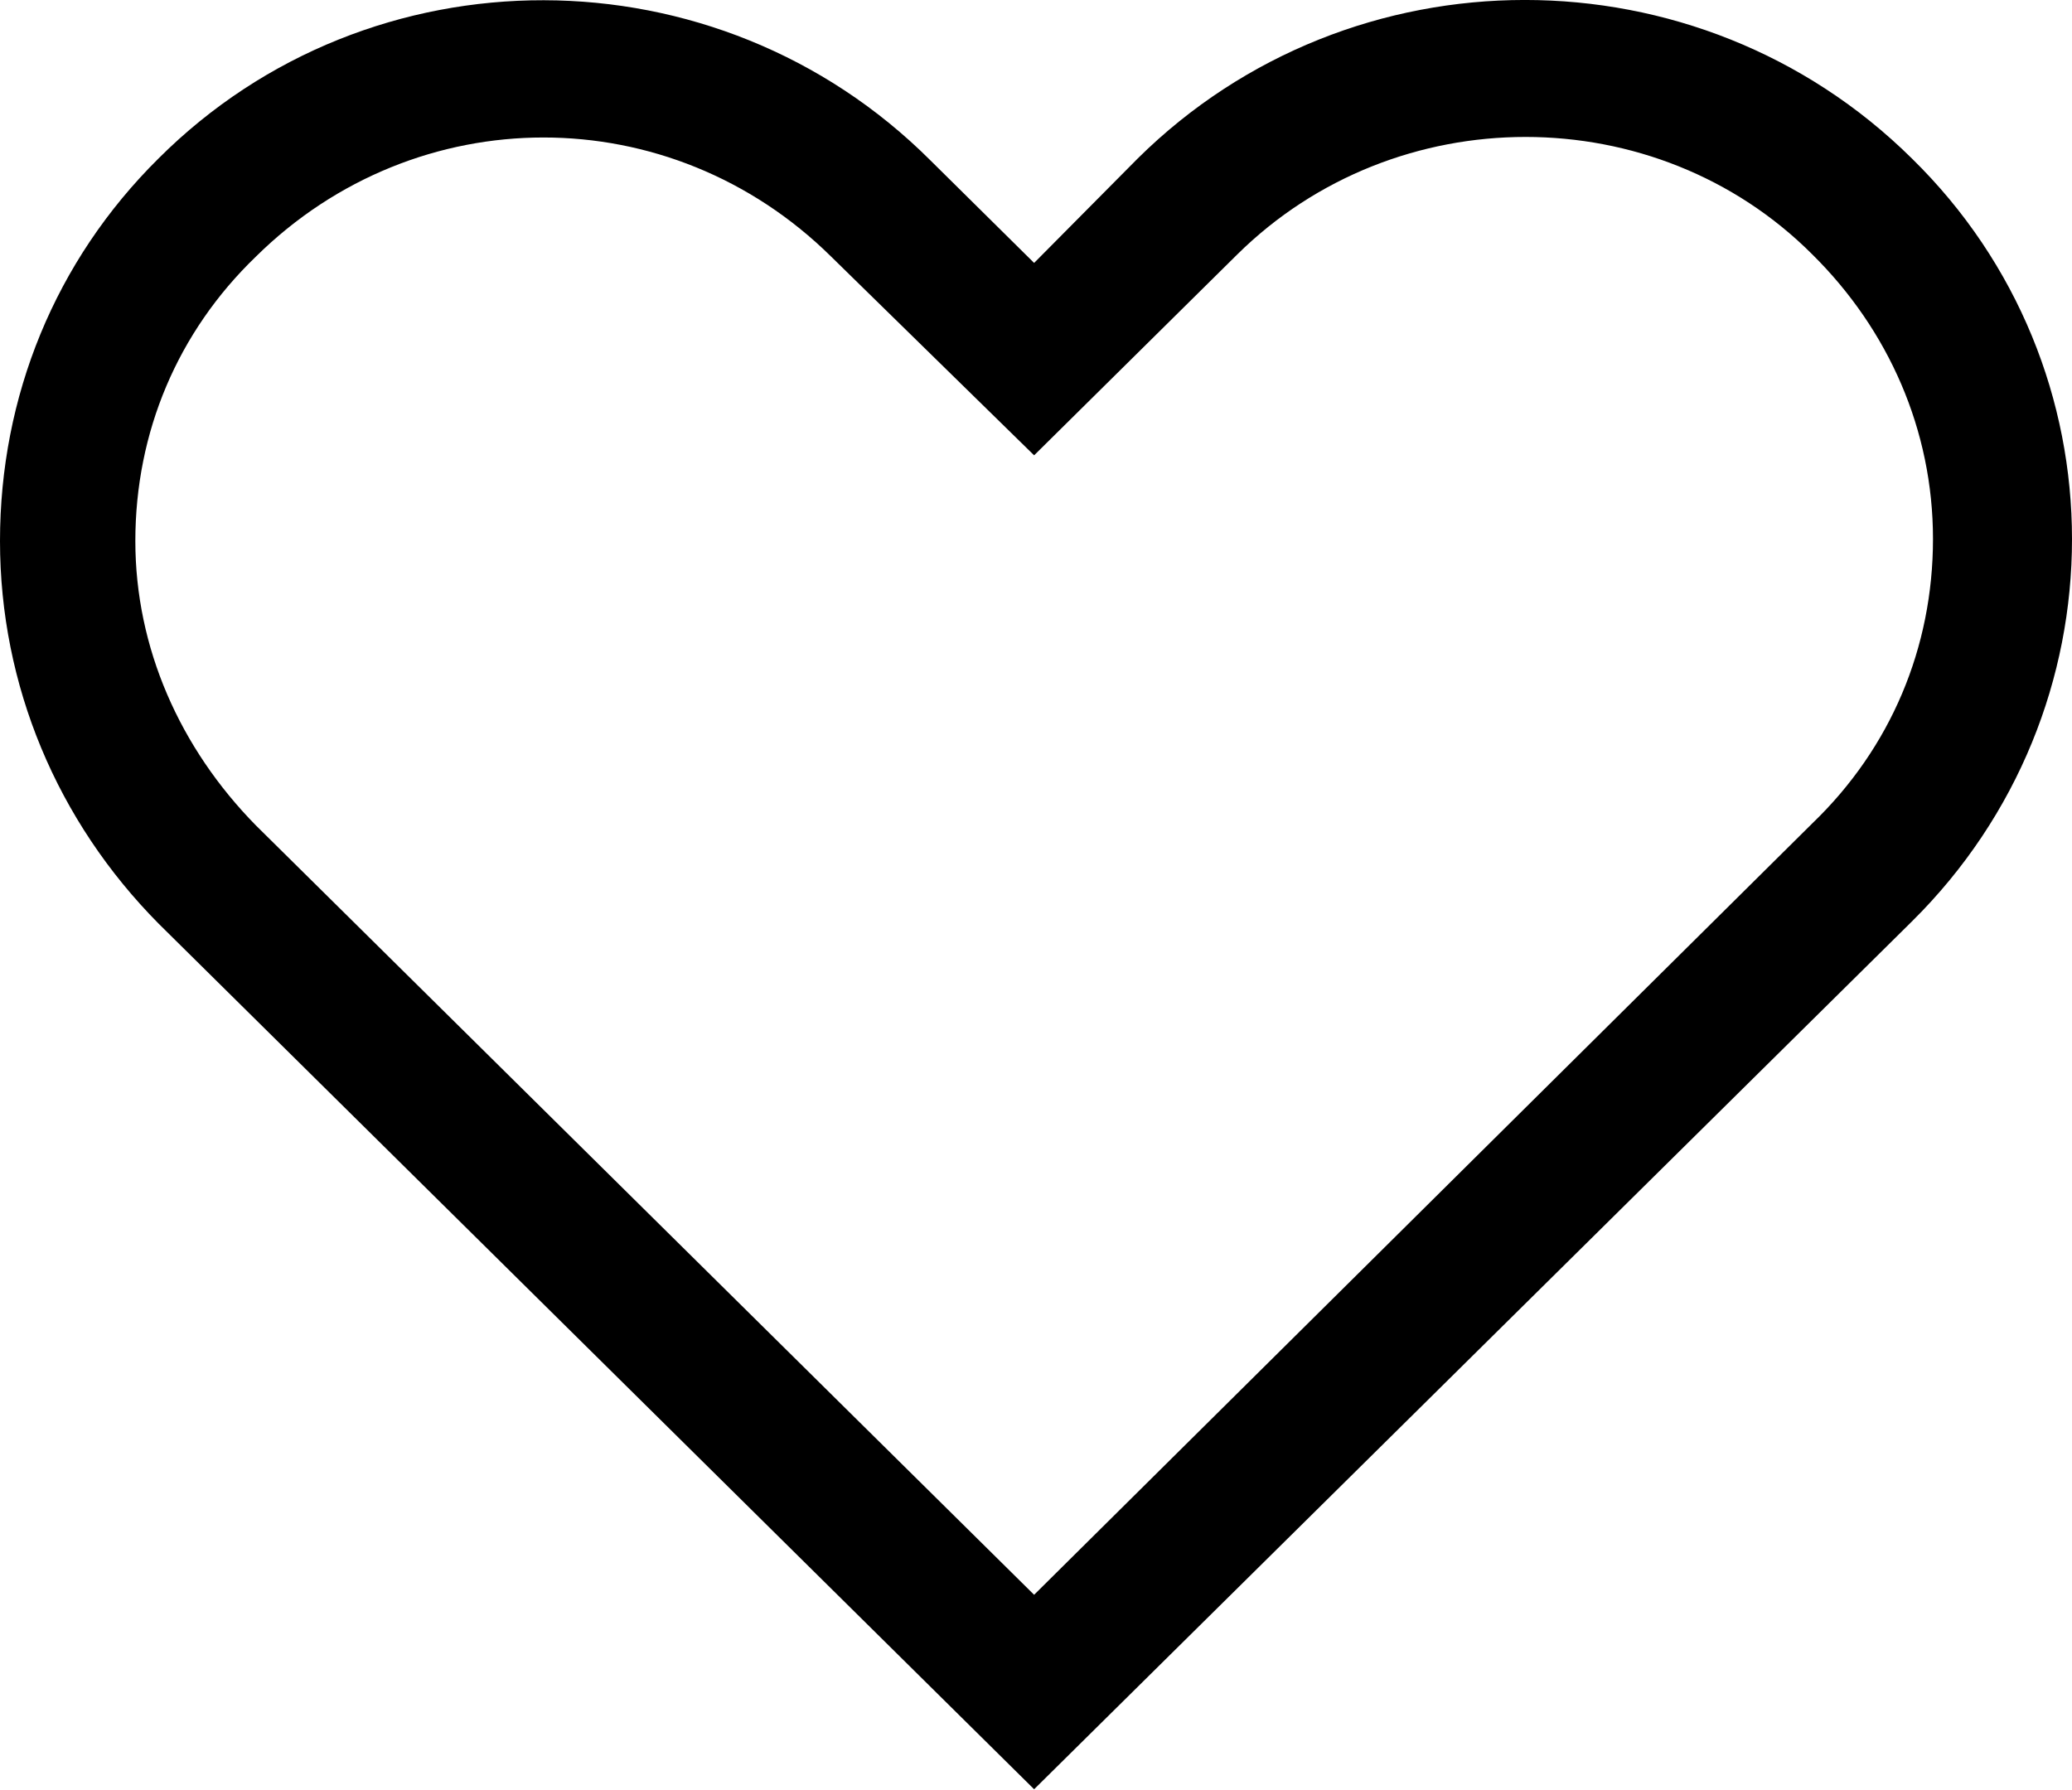
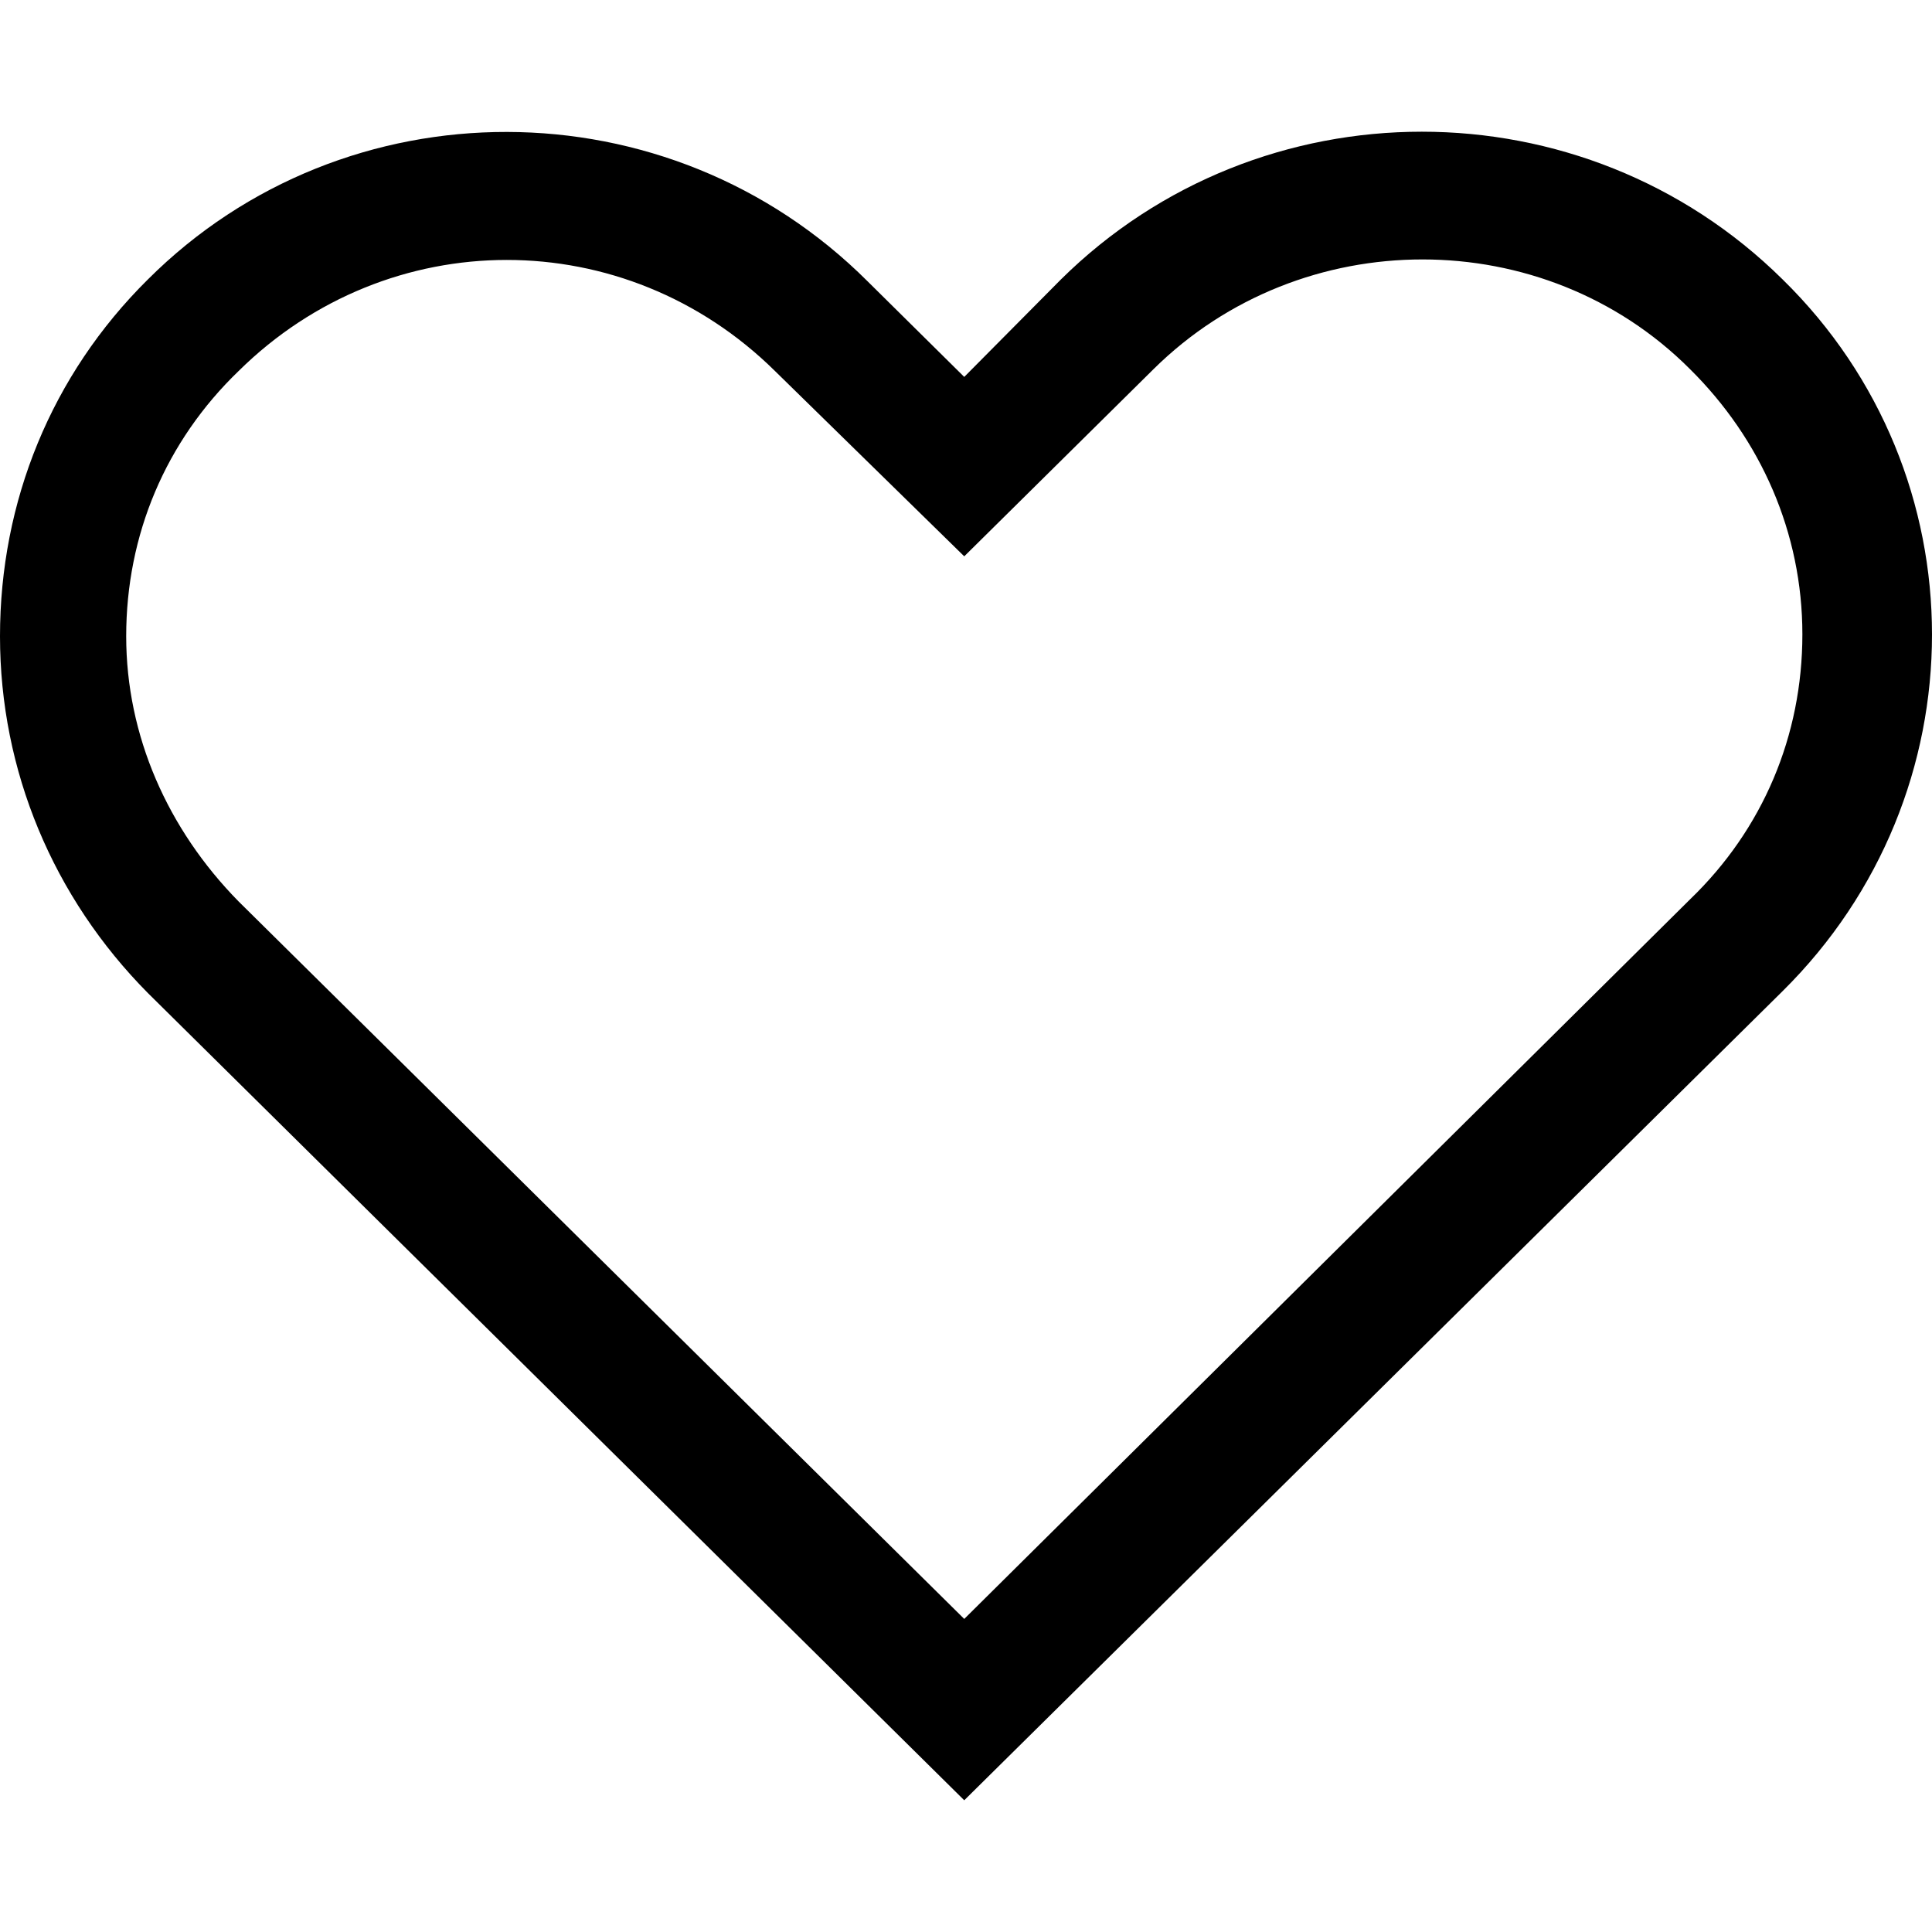
- <svg xmlns="http://www.w3.org/2000/svg" width="22" height="19" viewBox="0 0 22 19" fill="none">
+ <svg xmlns="http://www.w3.org/2000/svg" width="22" height="22" viewBox="0 0 22 19" fill="none">
  <path d="M20.299 9.786C22.567 7.543 22.567 3.902 20.299 1.682C18.031 -0.561 14.349 -0.561 12.081 1.682L10.98 2.792L9.88 1.704C7.612 -0.561 3.93 -0.561 1.684 1.682C0.584 2.77 0 4.213 0 5.745C0 7.277 0.606 8.72 1.684 9.808L10.98 19L20.299 9.786ZM1.437 5.745C1.437 4.59 1.886 3.525 2.717 2.725C3.57 1.882 4.671 1.46 5.771 1.46C6.871 1.46 7.971 1.882 8.825 2.725L10.98 4.835L13.136 2.703C14.82 1.038 17.582 1.038 19.244 2.703C20.052 3.502 20.524 4.568 20.524 5.723C20.524 6.877 20.075 7.943 19.244 8.742L10.98 16.935L2.717 8.765C1.909 7.943 1.437 6.877 1.437 5.745Z" fill="black" />
</svg>
